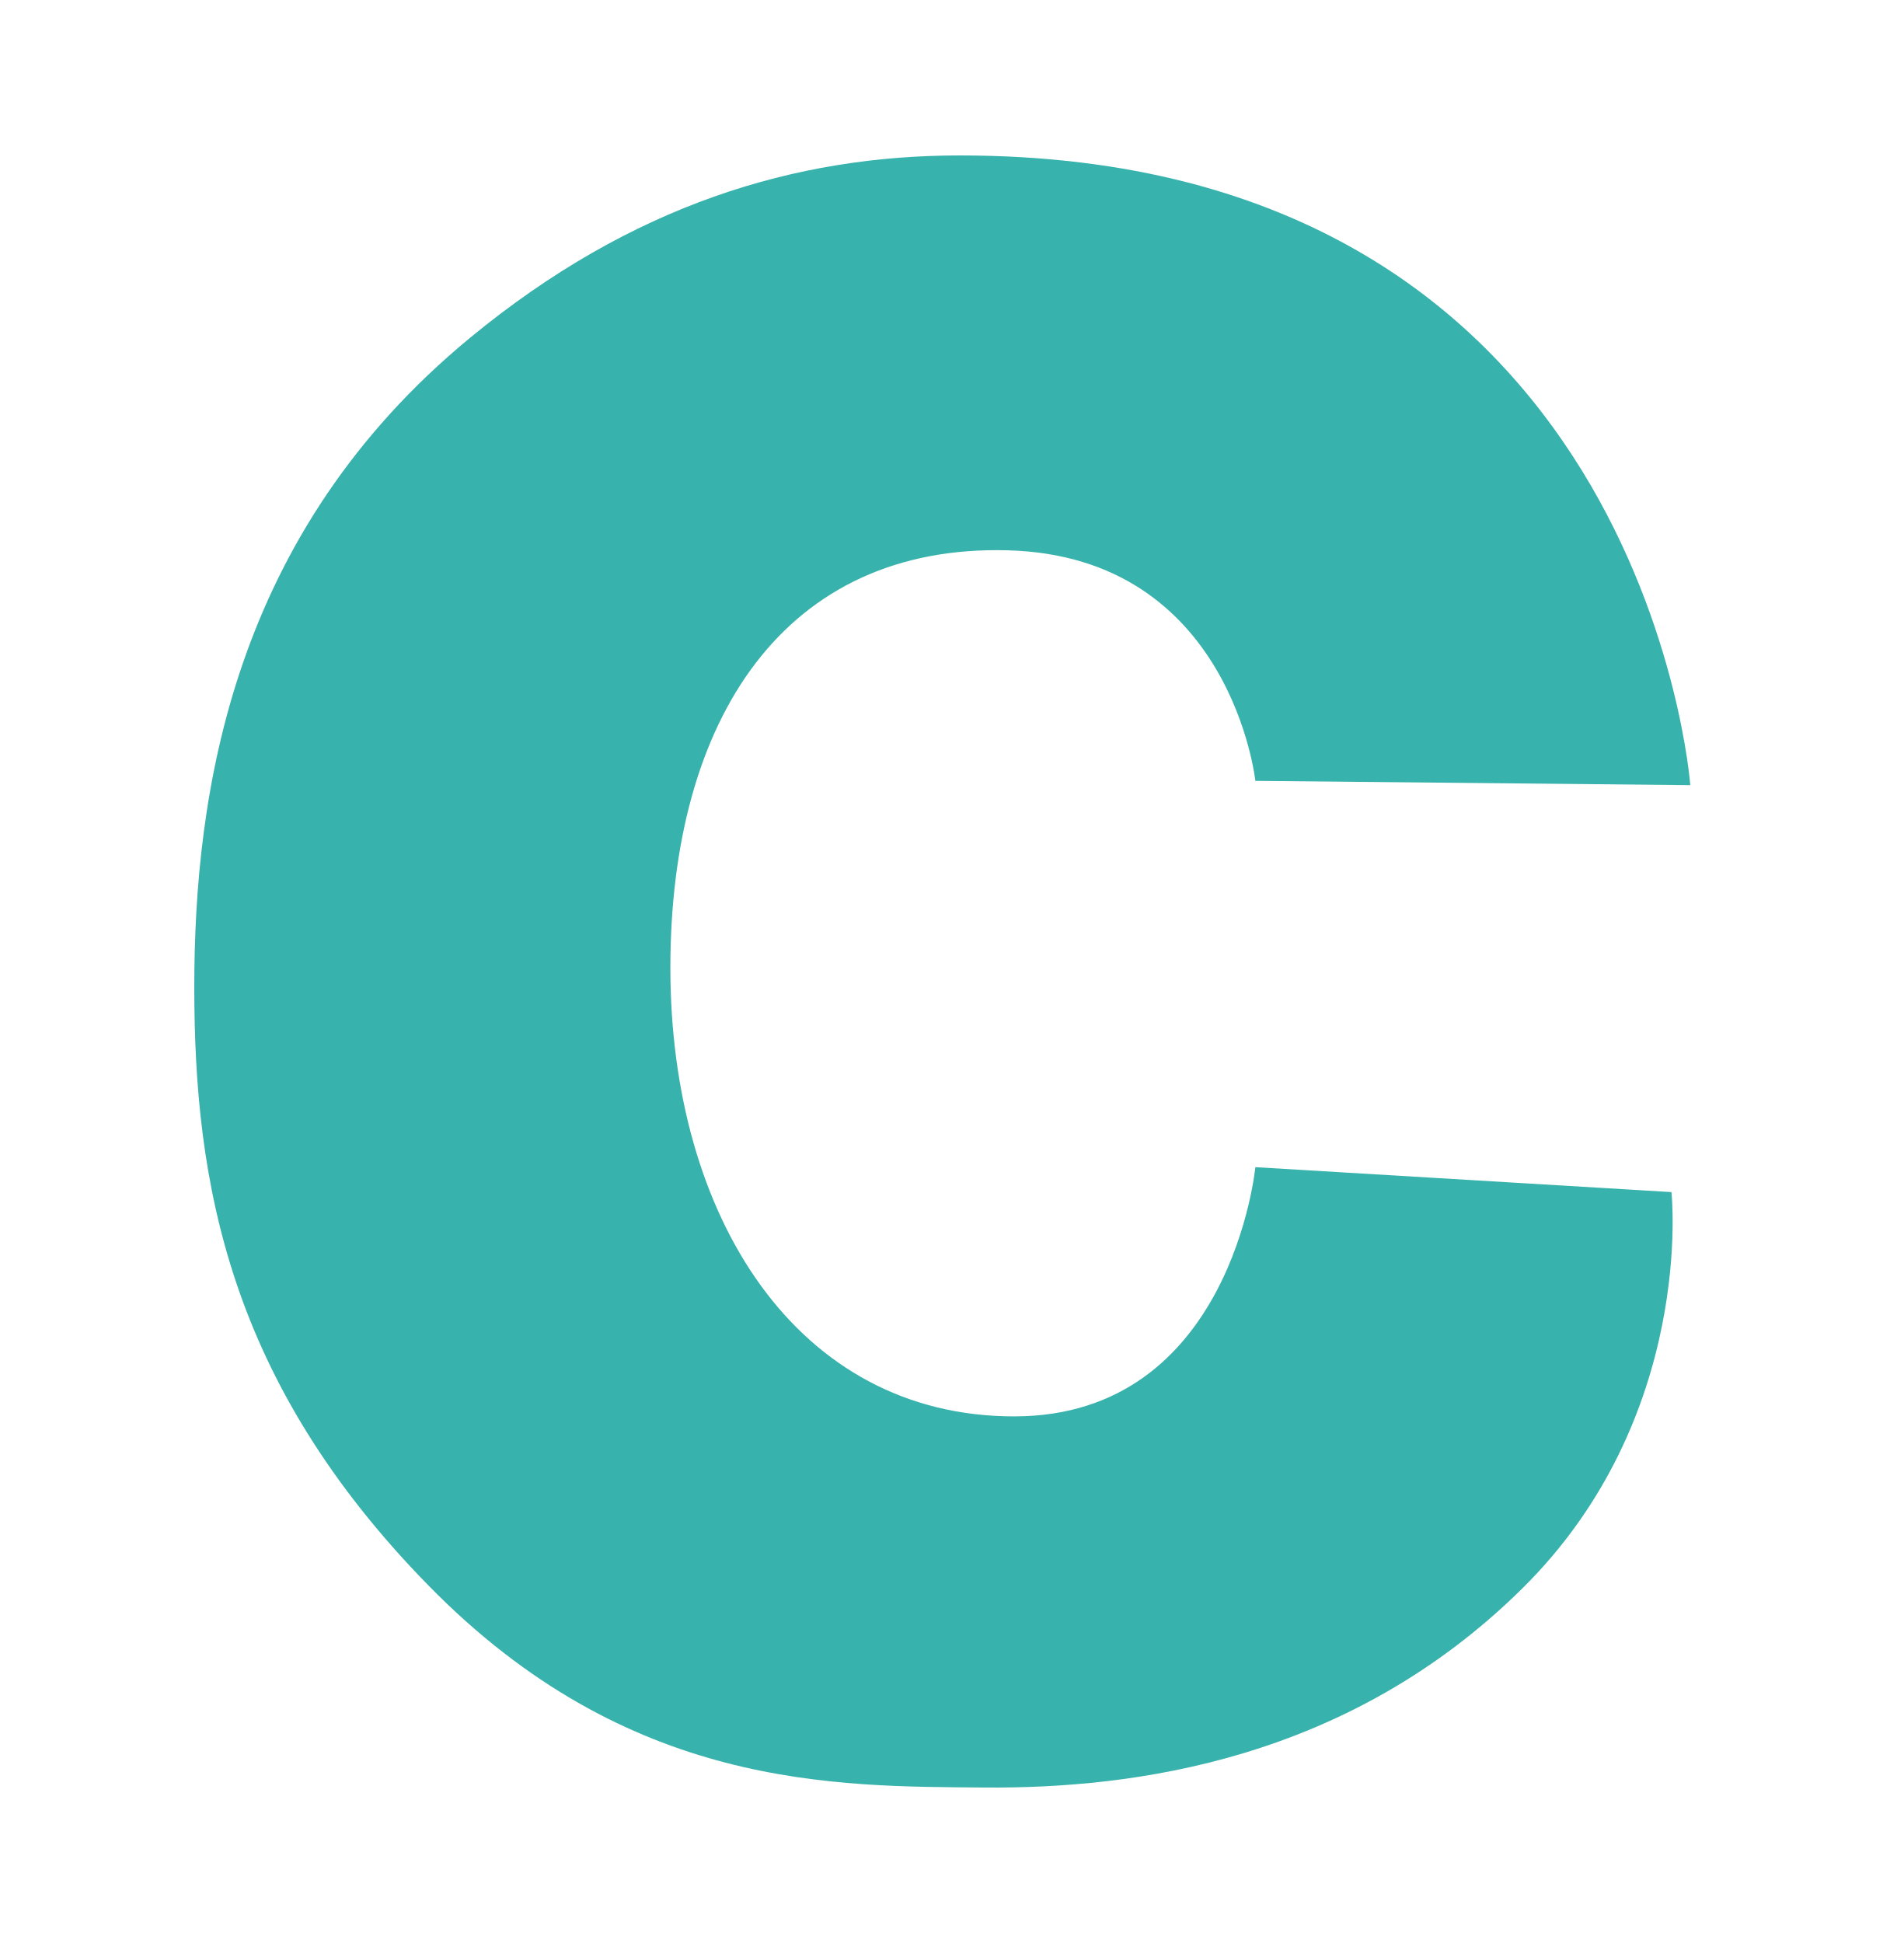
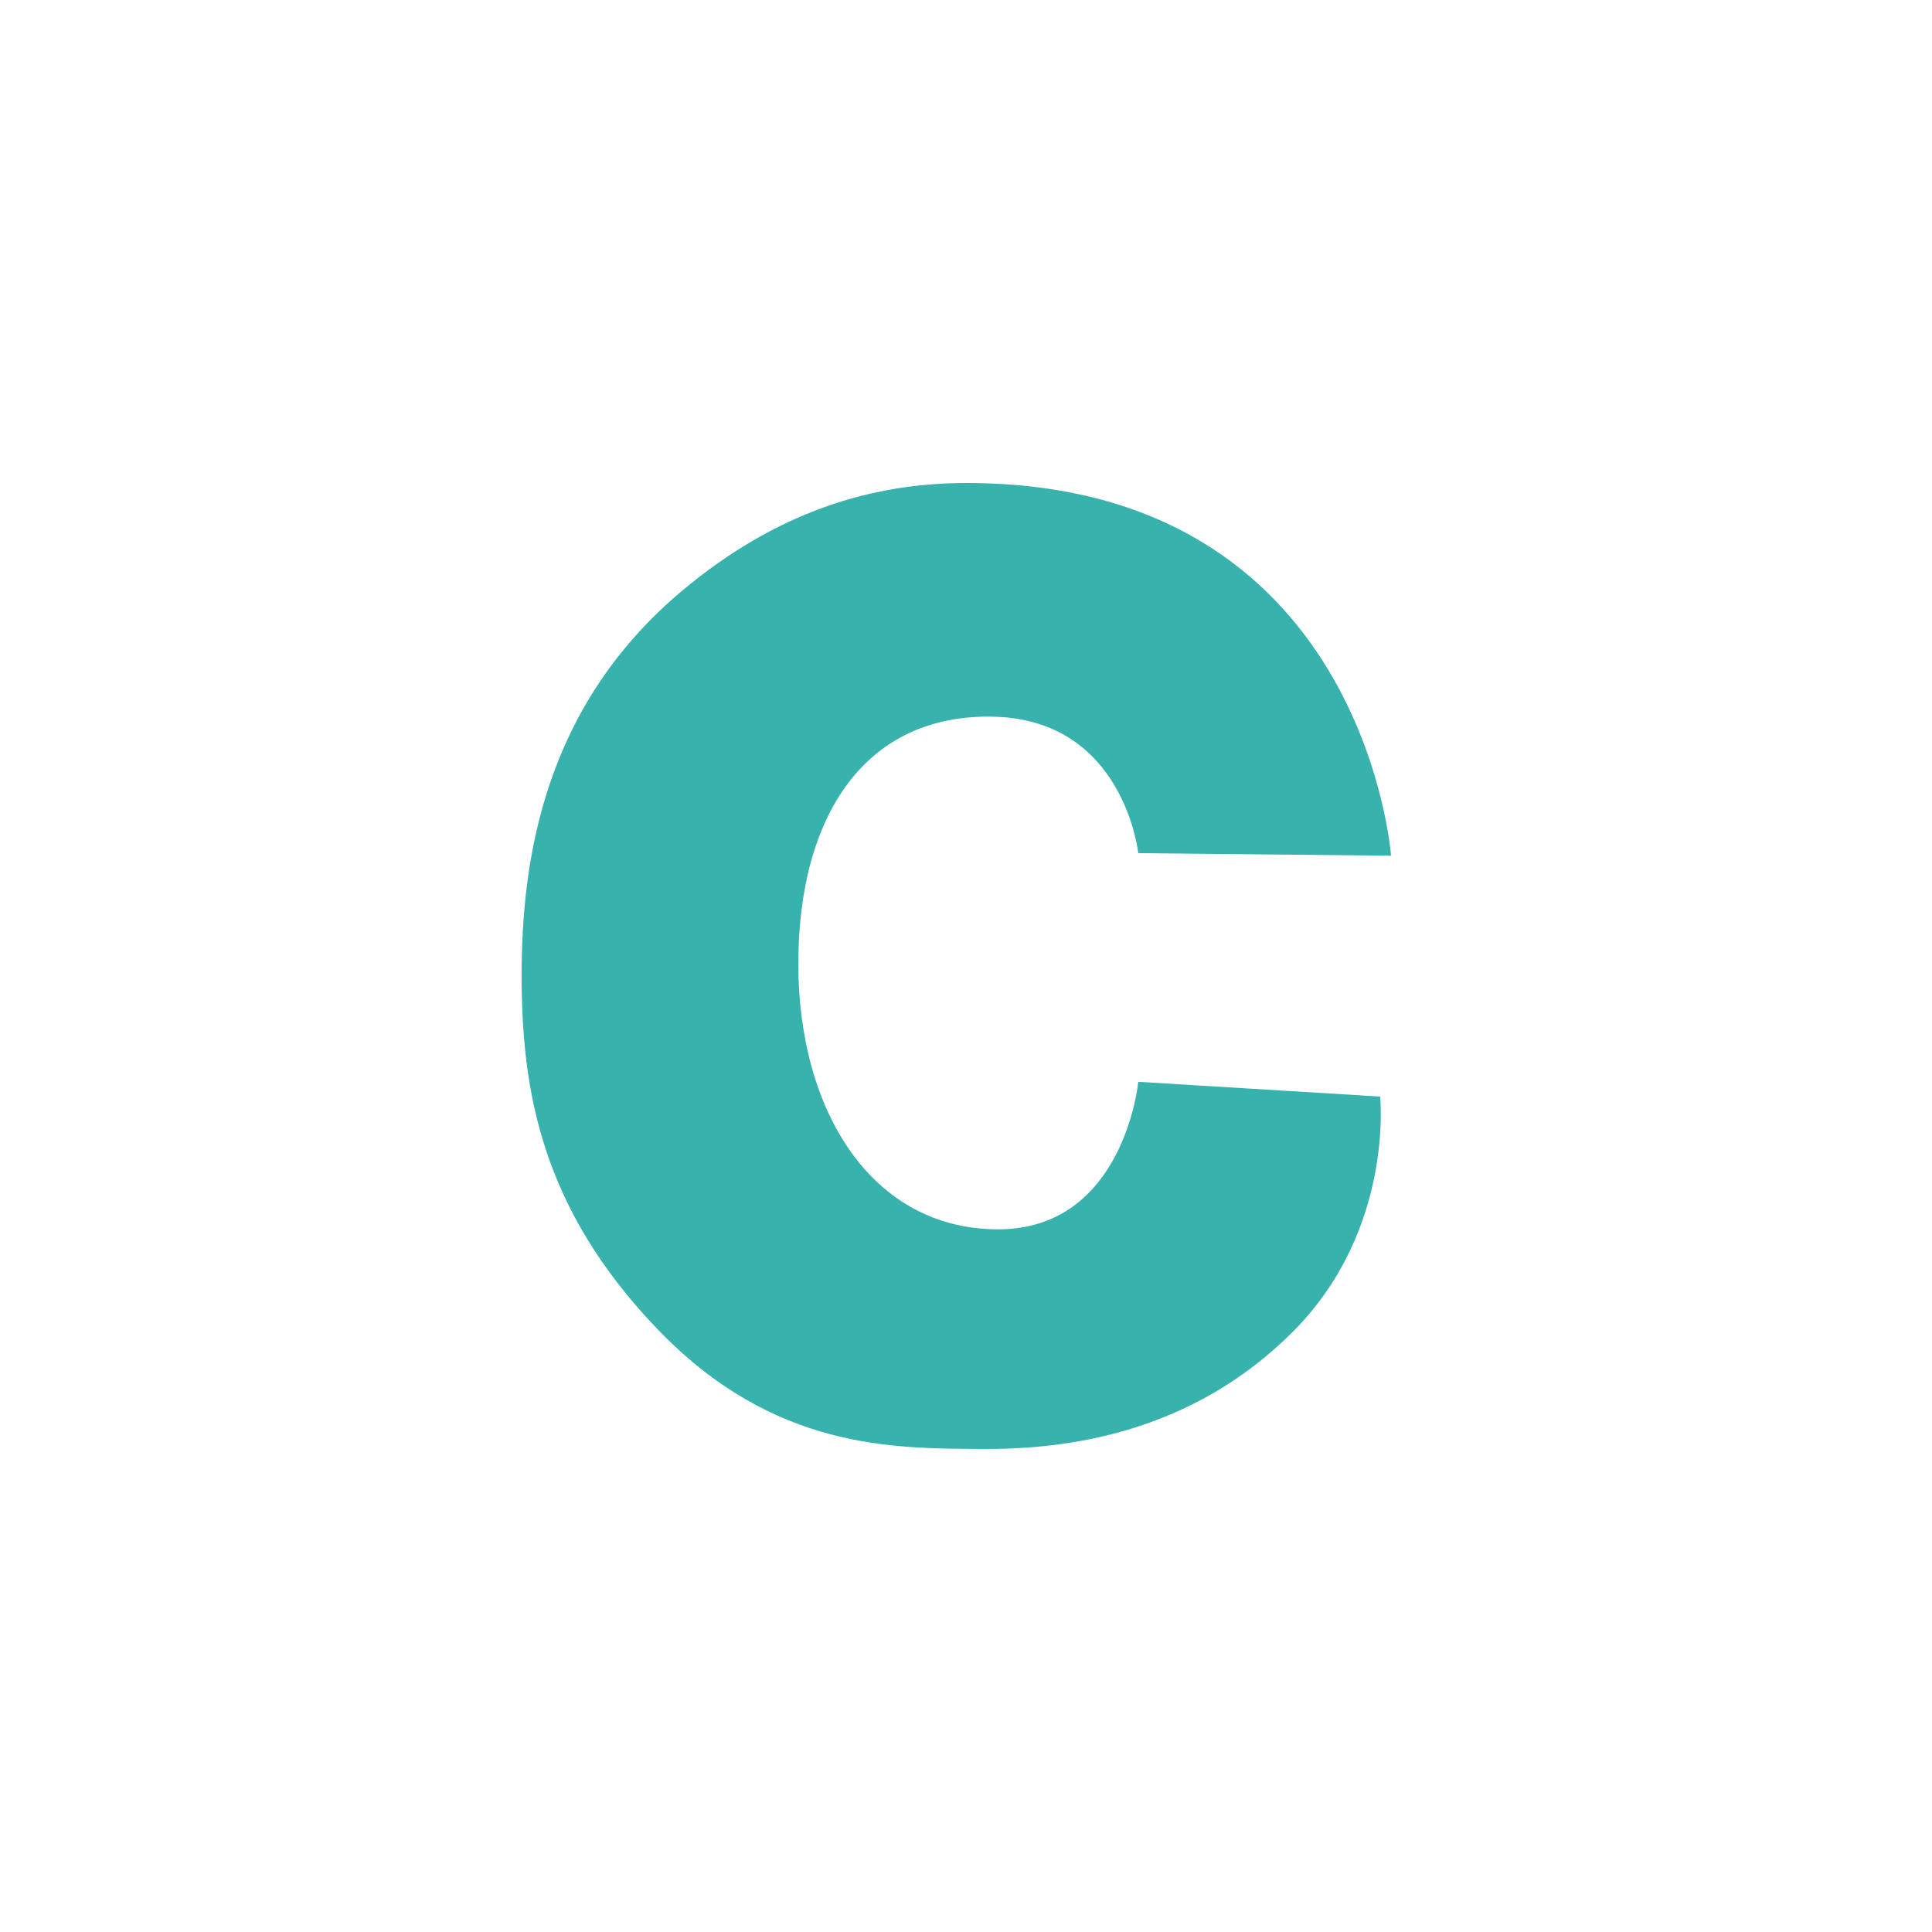
- <svg xmlns="http://www.w3.org/2000/svg" width="98" height="100" viewBox="0 0 98 100" fill="none">
-   <path d="M64.614 40.188C64.614 40.188 63.372 28.644 51.887 28.323C40.403 28.002 34.504 36.981 34.504 49.808C34.504 62.635 41.023 72.897 52.197 72.897C63.372 72.897 64.614 60.07 64.614 60.07L86.031 61.353C86.031 61.353 87.292 72.938 78.33 81.776C69.367 90.614 58.366 92.058 50.684 91.998C43.001 91.937 32.349 92.118 22.049 81.596C11.748 71.074 10 60.852 10 50.811C10 40.769 11.953 27.467 24.201 17.38C32.525 10.525 40.963 8 49.402 8C84.634 8 87 40.409 87 40.409L64.614 40.188Z" fill="#38B2AC" />
+ <svg xmlns="http://www.w3.org/2000/svg" width="100" height="100" viewBox="0 0 100 100" fill="none">
+   <path d="M58.917 44.16C58.917 44.16 58.191 37.288 51.48 37.097C44.768 36.906 41.321 42.251 41.321 49.886C41.321 57.521 45.13 63.629 51.661 63.629C58.191 63.629 58.917 55.994 58.917 55.994L71.434 56.758C71.434 56.758 72.171 63.653 66.933 68.915C61.695 74.175 55.266 75.035 50.776 74.999C46.286 74.963 40.061 75.07 34.041 68.807C28.022 62.544 27 56.459 27 50.483C27 44.506 28.142 36.588 35.299 30.583C40.164 26.503 45.095 25 50.027 25C70.617 25 72 44.291 72 44.291L58.917 44.16Z" fill="#38B2AC" />
</svg>
